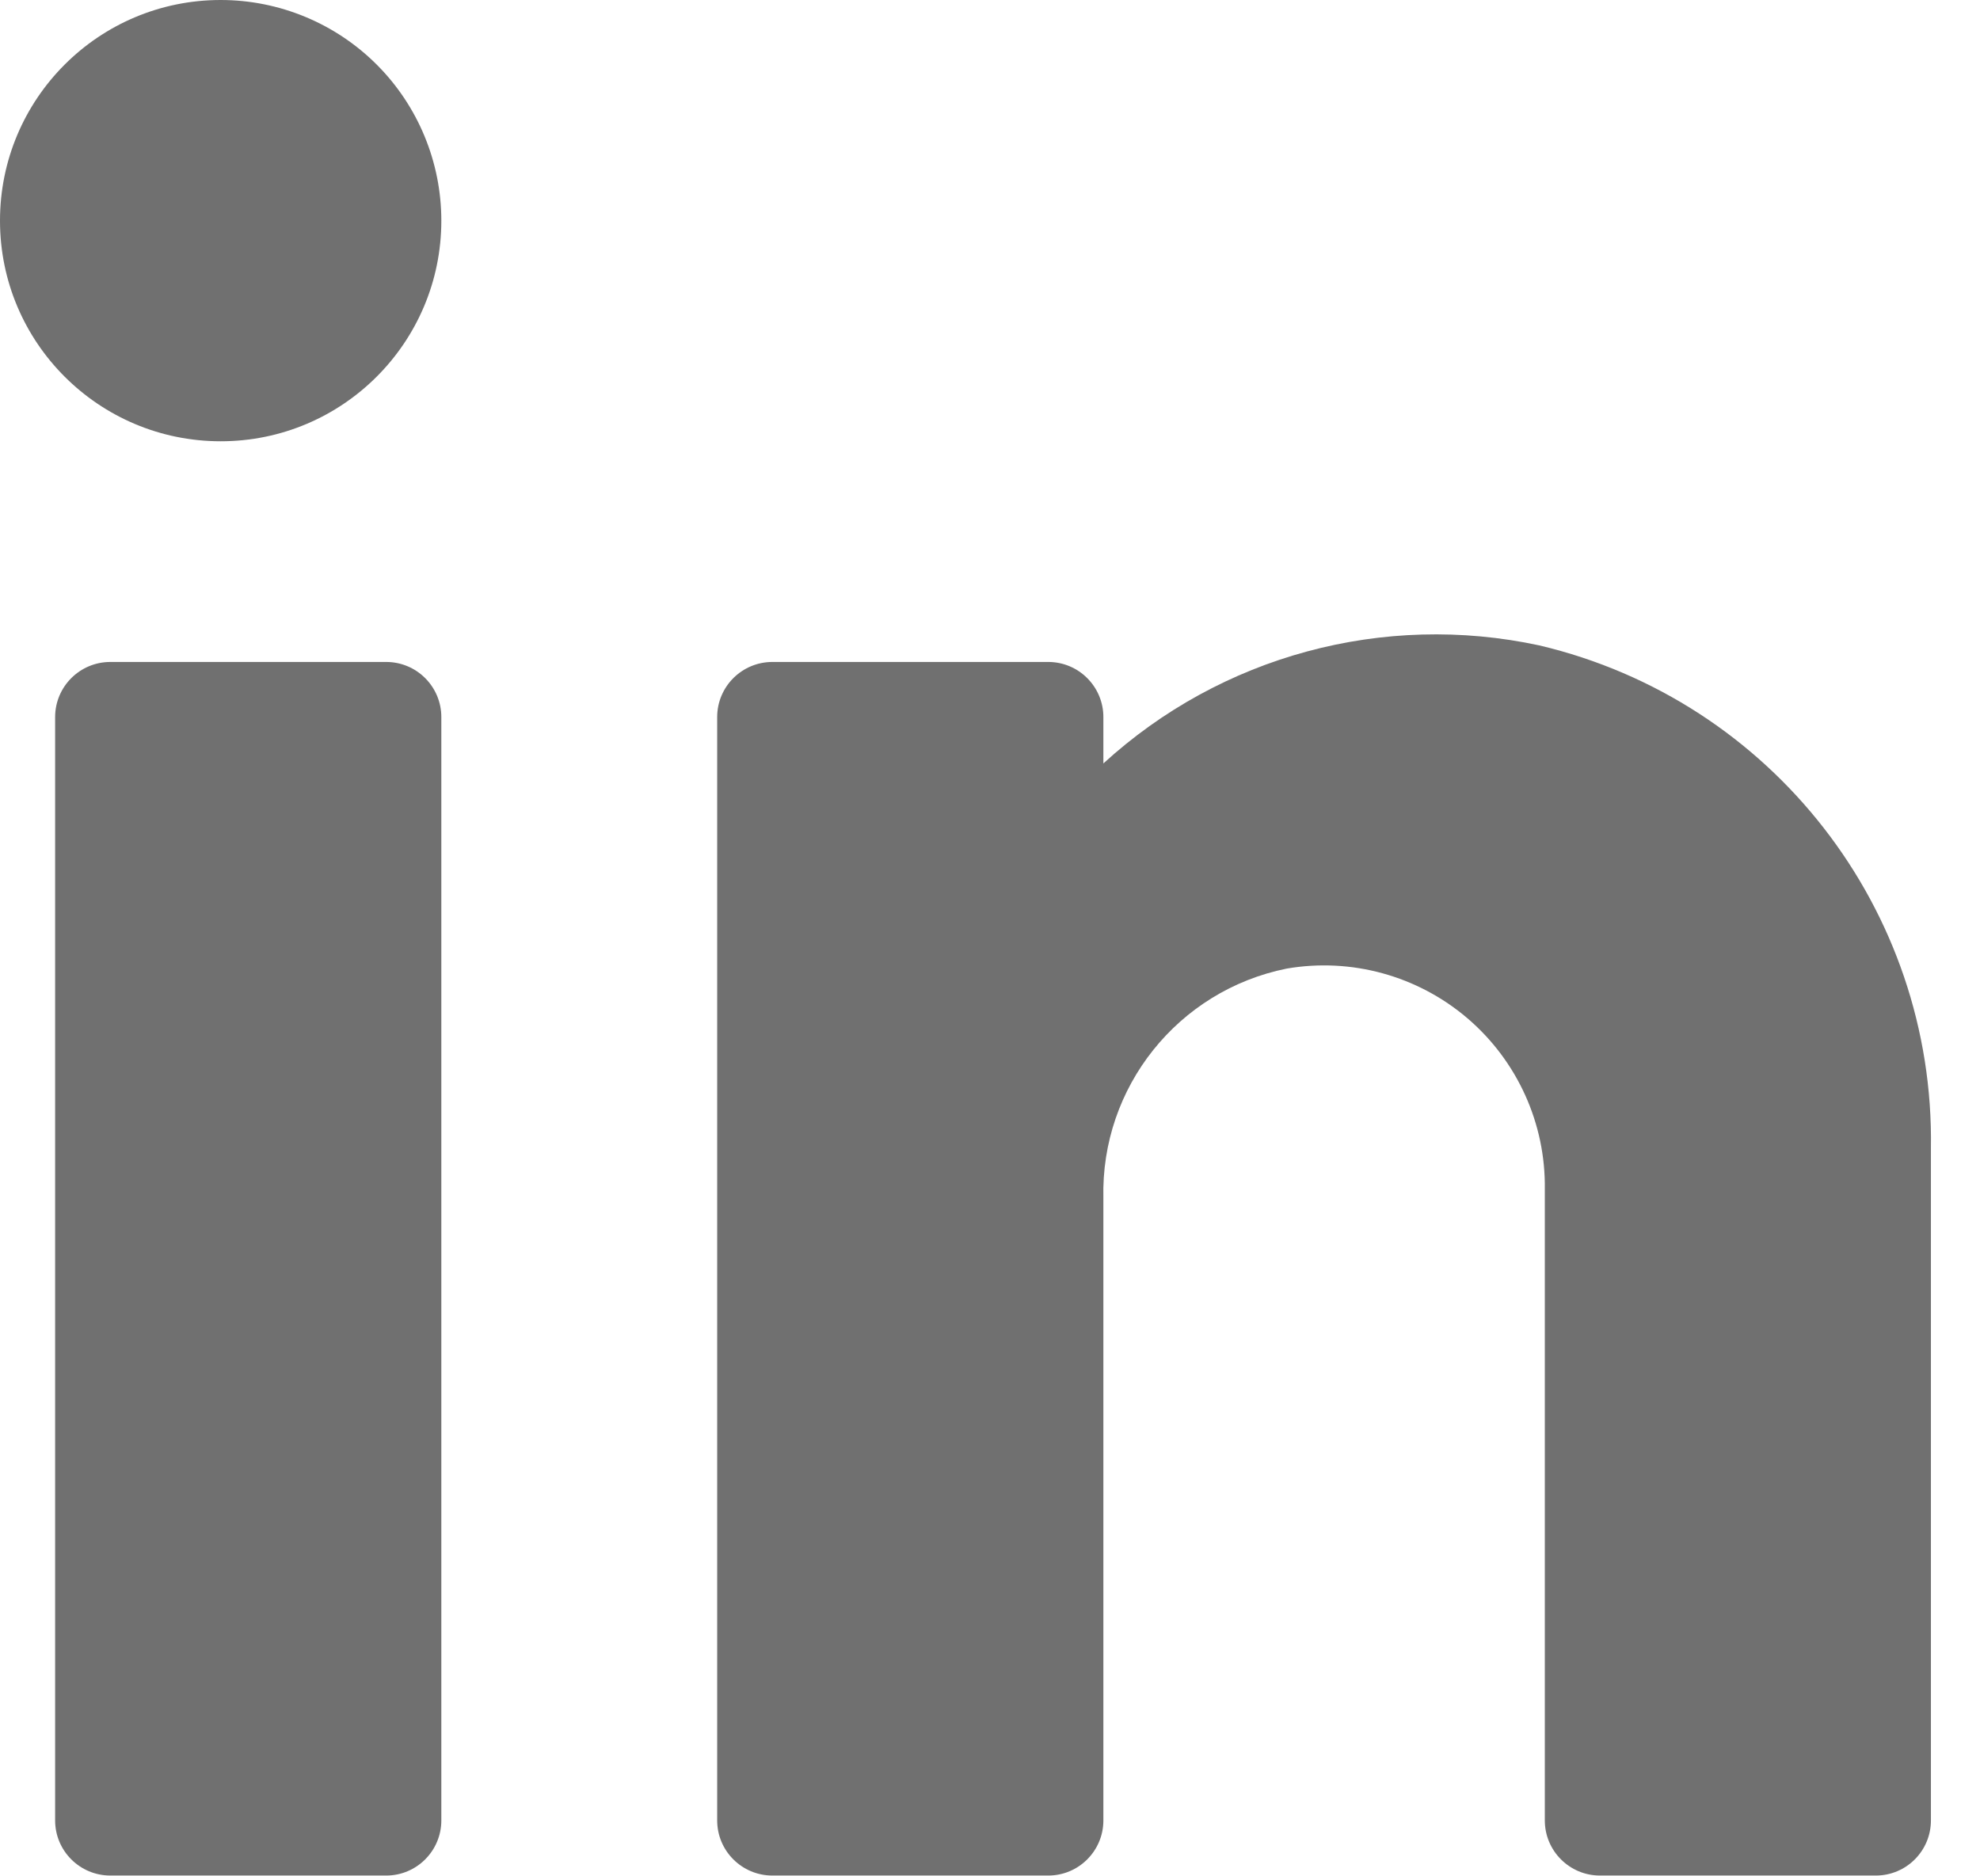
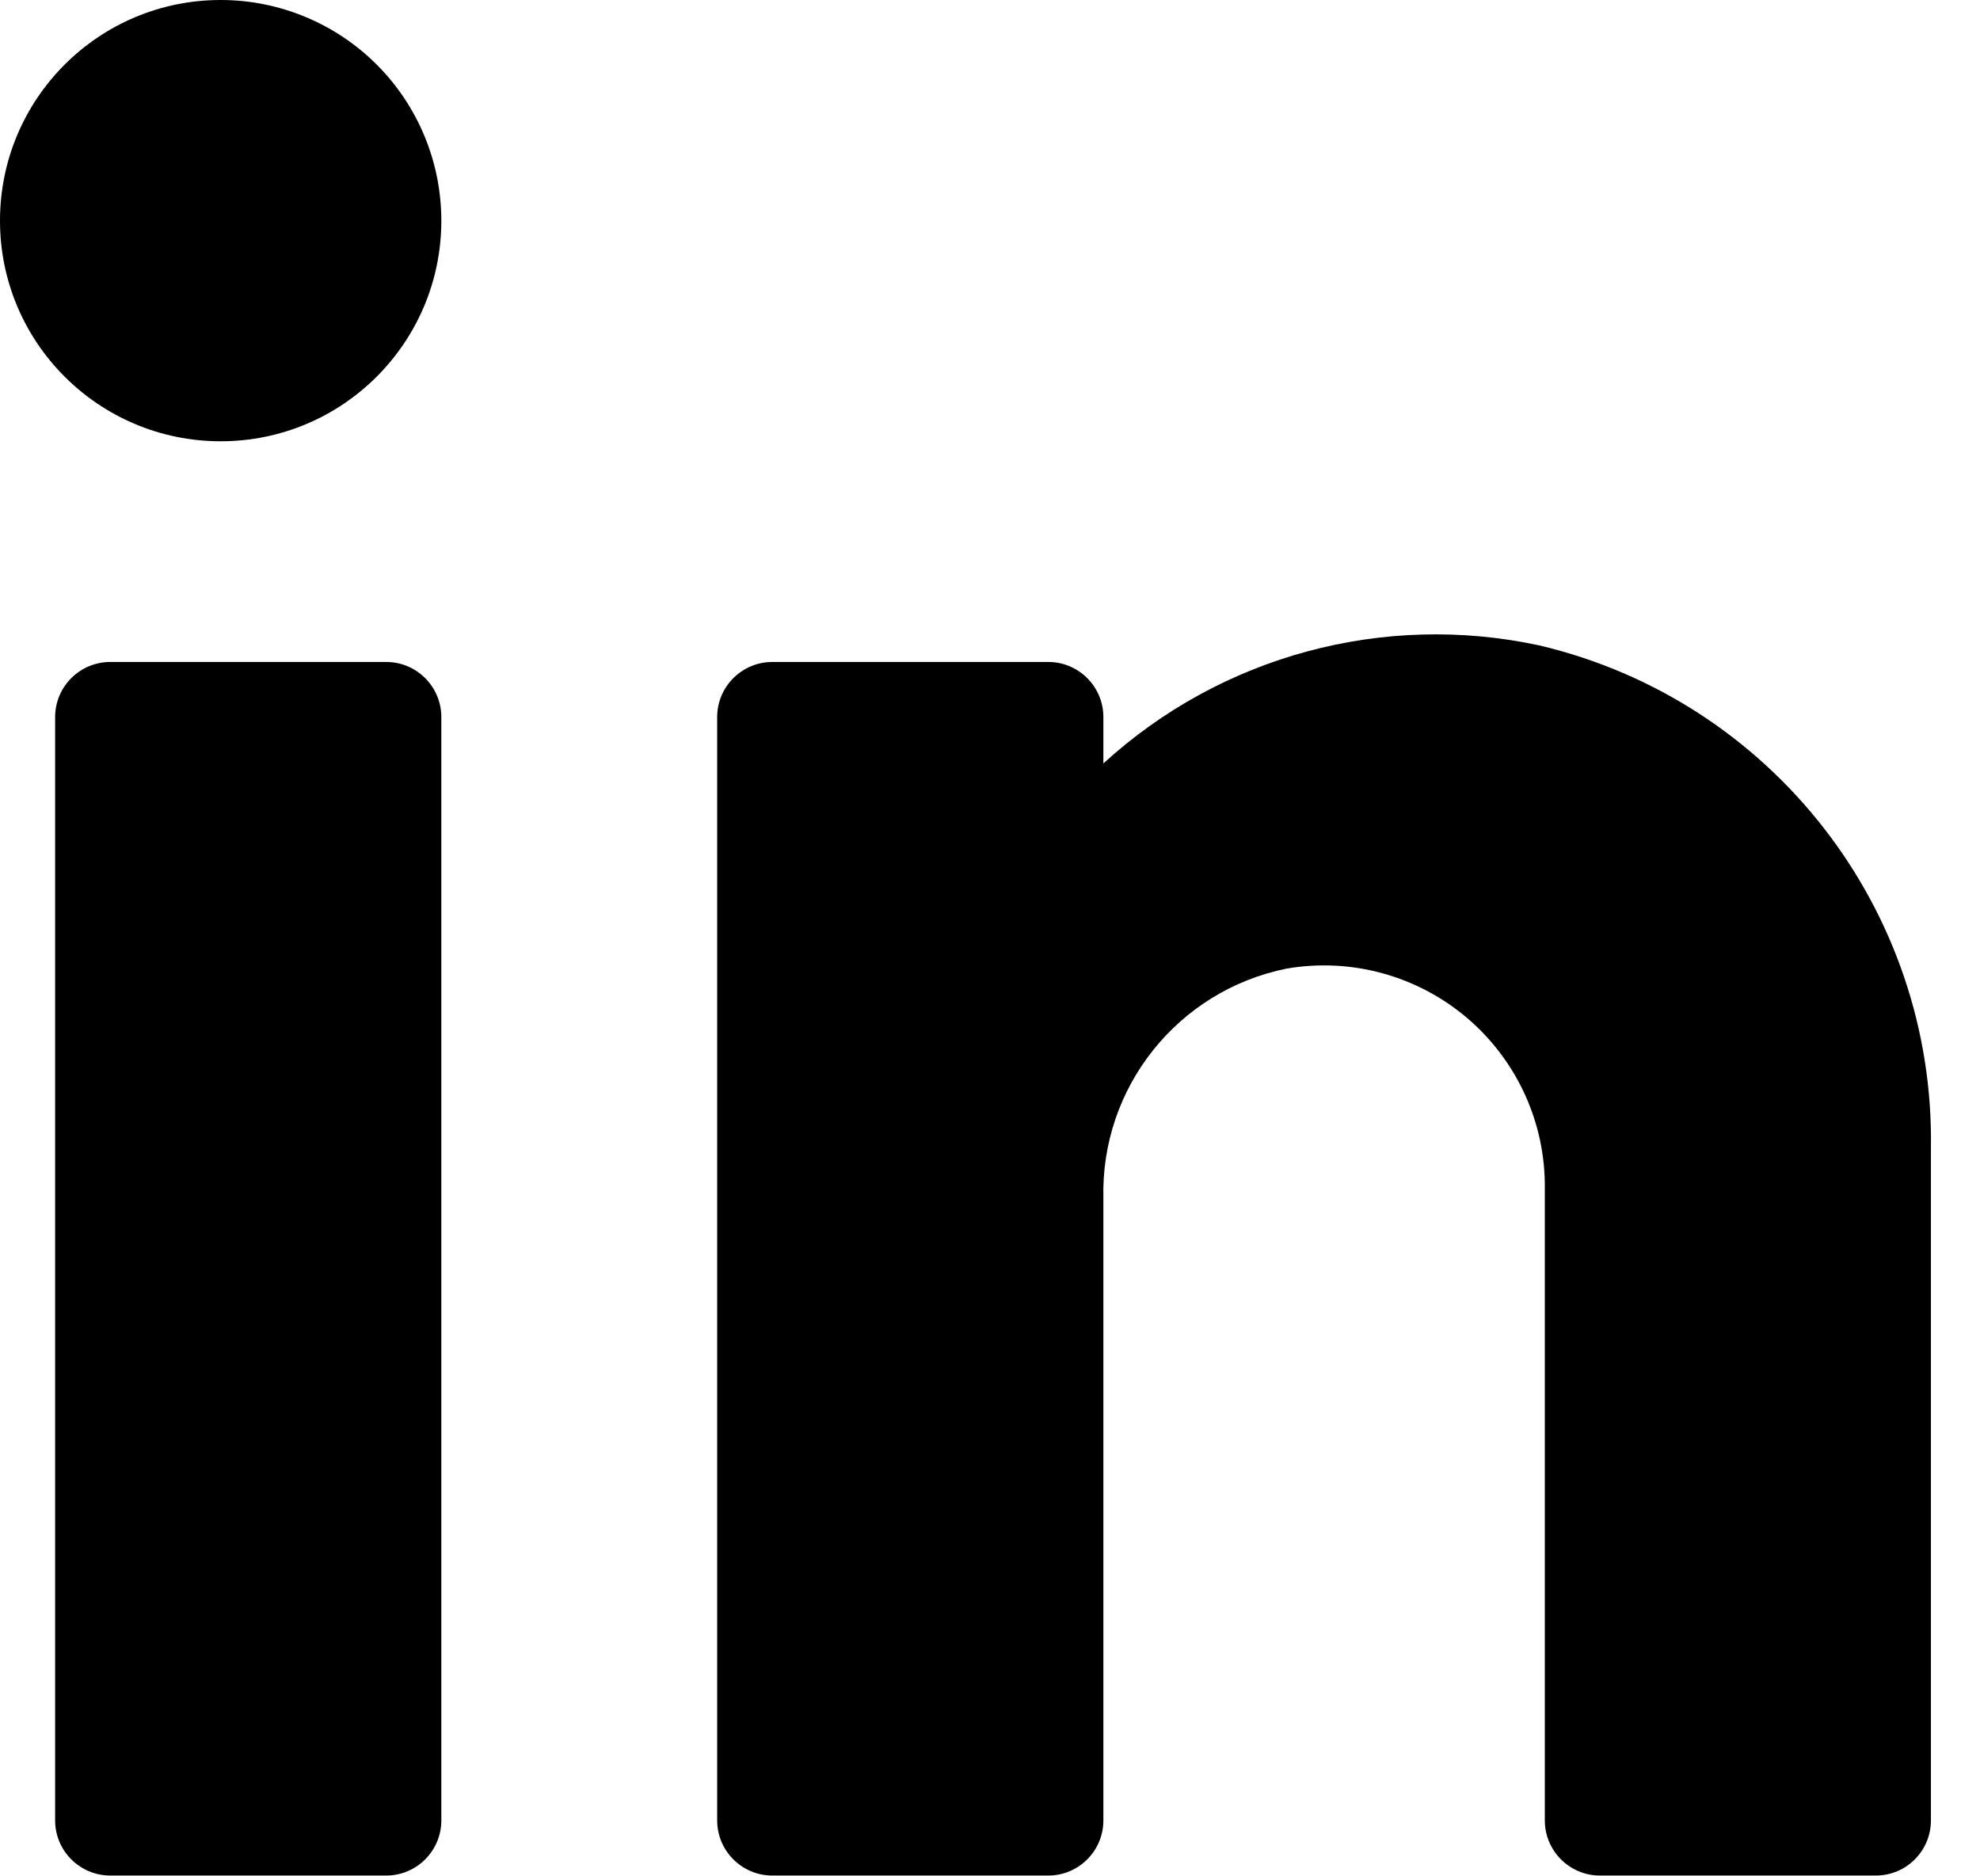
<svg xmlns="http://www.w3.org/2000/svg" width="19" height="18" viewBox="0 0 19 18" fill="none">
-   <path fill-rule="evenodd" clip-rule="evenodd" d="M0 2.118C0 0.948 0.948 0 2.118 0C2.679 0 3.218 0.223 3.615 0.62C4.012 1.017 4.235 1.556 4.235 2.118C4.235 3.287 3.287 4.235 2.118 4.235C0.948 4.235 0 3.287 0 2.118ZM18.529 11.022C18.566 8.73 17.002 6.721 14.771 6.194C13.275 5.872 11.717 6.294 10.588 7.327V6.882C10.588 6.59 10.351 6.353 10.059 6.353H7.412C7.119 6.353 6.882 6.59 6.882 6.882V17.471C6.882 17.763 7.119 18 7.412 18H10.059C10.351 18 10.588 17.763 10.588 17.471V11.499C10.562 10.435 11.303 9.507 12.346 9.296C12.967 9.189 13.603 9.364 14.082 9.773C14.561 10.183 14.833 10.784 14.824 11.414V17.471C14.824 17.763 15.061 18 15.353 18H18C18.293 18 18.529 17.763 18.529 17.471V11.022ZM4.235 6.882V17.471C4.235 17.763 3.998 18 3.706 18H1.059C0.766 18 0.529 17.763 0.529 17.471V6.882C0.529 6.59 0.766 6.353 1.059 6.353H3.706C3.998 6.353 4.235 6.59 4.235 6.882Z" fill="#707070" />
+   <path fill-rule="evenodd" clip-rule="evenodd" d="M0 2.118C0 0.948 0.948 0 2.118 0C2.679 0 3.218 0.223 3.615 0.62C4.012 1.017 4.235 1.556 4.235 2.118C4.235 3.287 3.287 4.235 2.118 4.235C0.948 4.235 0 3.287 0 2.118ZM18.529 11.022C18.566 8.73 17.002 6.721 14.771 6.194C13.275 5.872 11.717 6.294 10.588 7.327V6.882C10.588 6.59 10.351 6.353 10.059 6.353H7.412C7.119 6.353 6.882 6.59 6.882 6.882V17.471C6.882 17.763 7.119 18 7.412 18H10.059C10.351 18 10.588 17.763 10.588 17.471V11.499C10.562 10.435 11.303 9.507 12.346 9.296C12.967 9.189 13.603 9.364 14.082 9.773C14.561 10.183 14.833 10.784 14.824 11.414V17.471C14.824 17.763 15.061 18 15.353 18H18C18.293 18 18.529 17.763 18.529 17.471V11.022ZM4.235 6.882V17.471C4.235 17.763 3.998 18 3.706 18H1.059C0.766 18 0.529 17.763 0.529 17.471V6.882C0.529 6.59 0.766 6.353 1.059 6.353H3.706C3.998 6.353 4.235 6.59 4.235 6.882Z" fill="currentColor" />
</svg>
